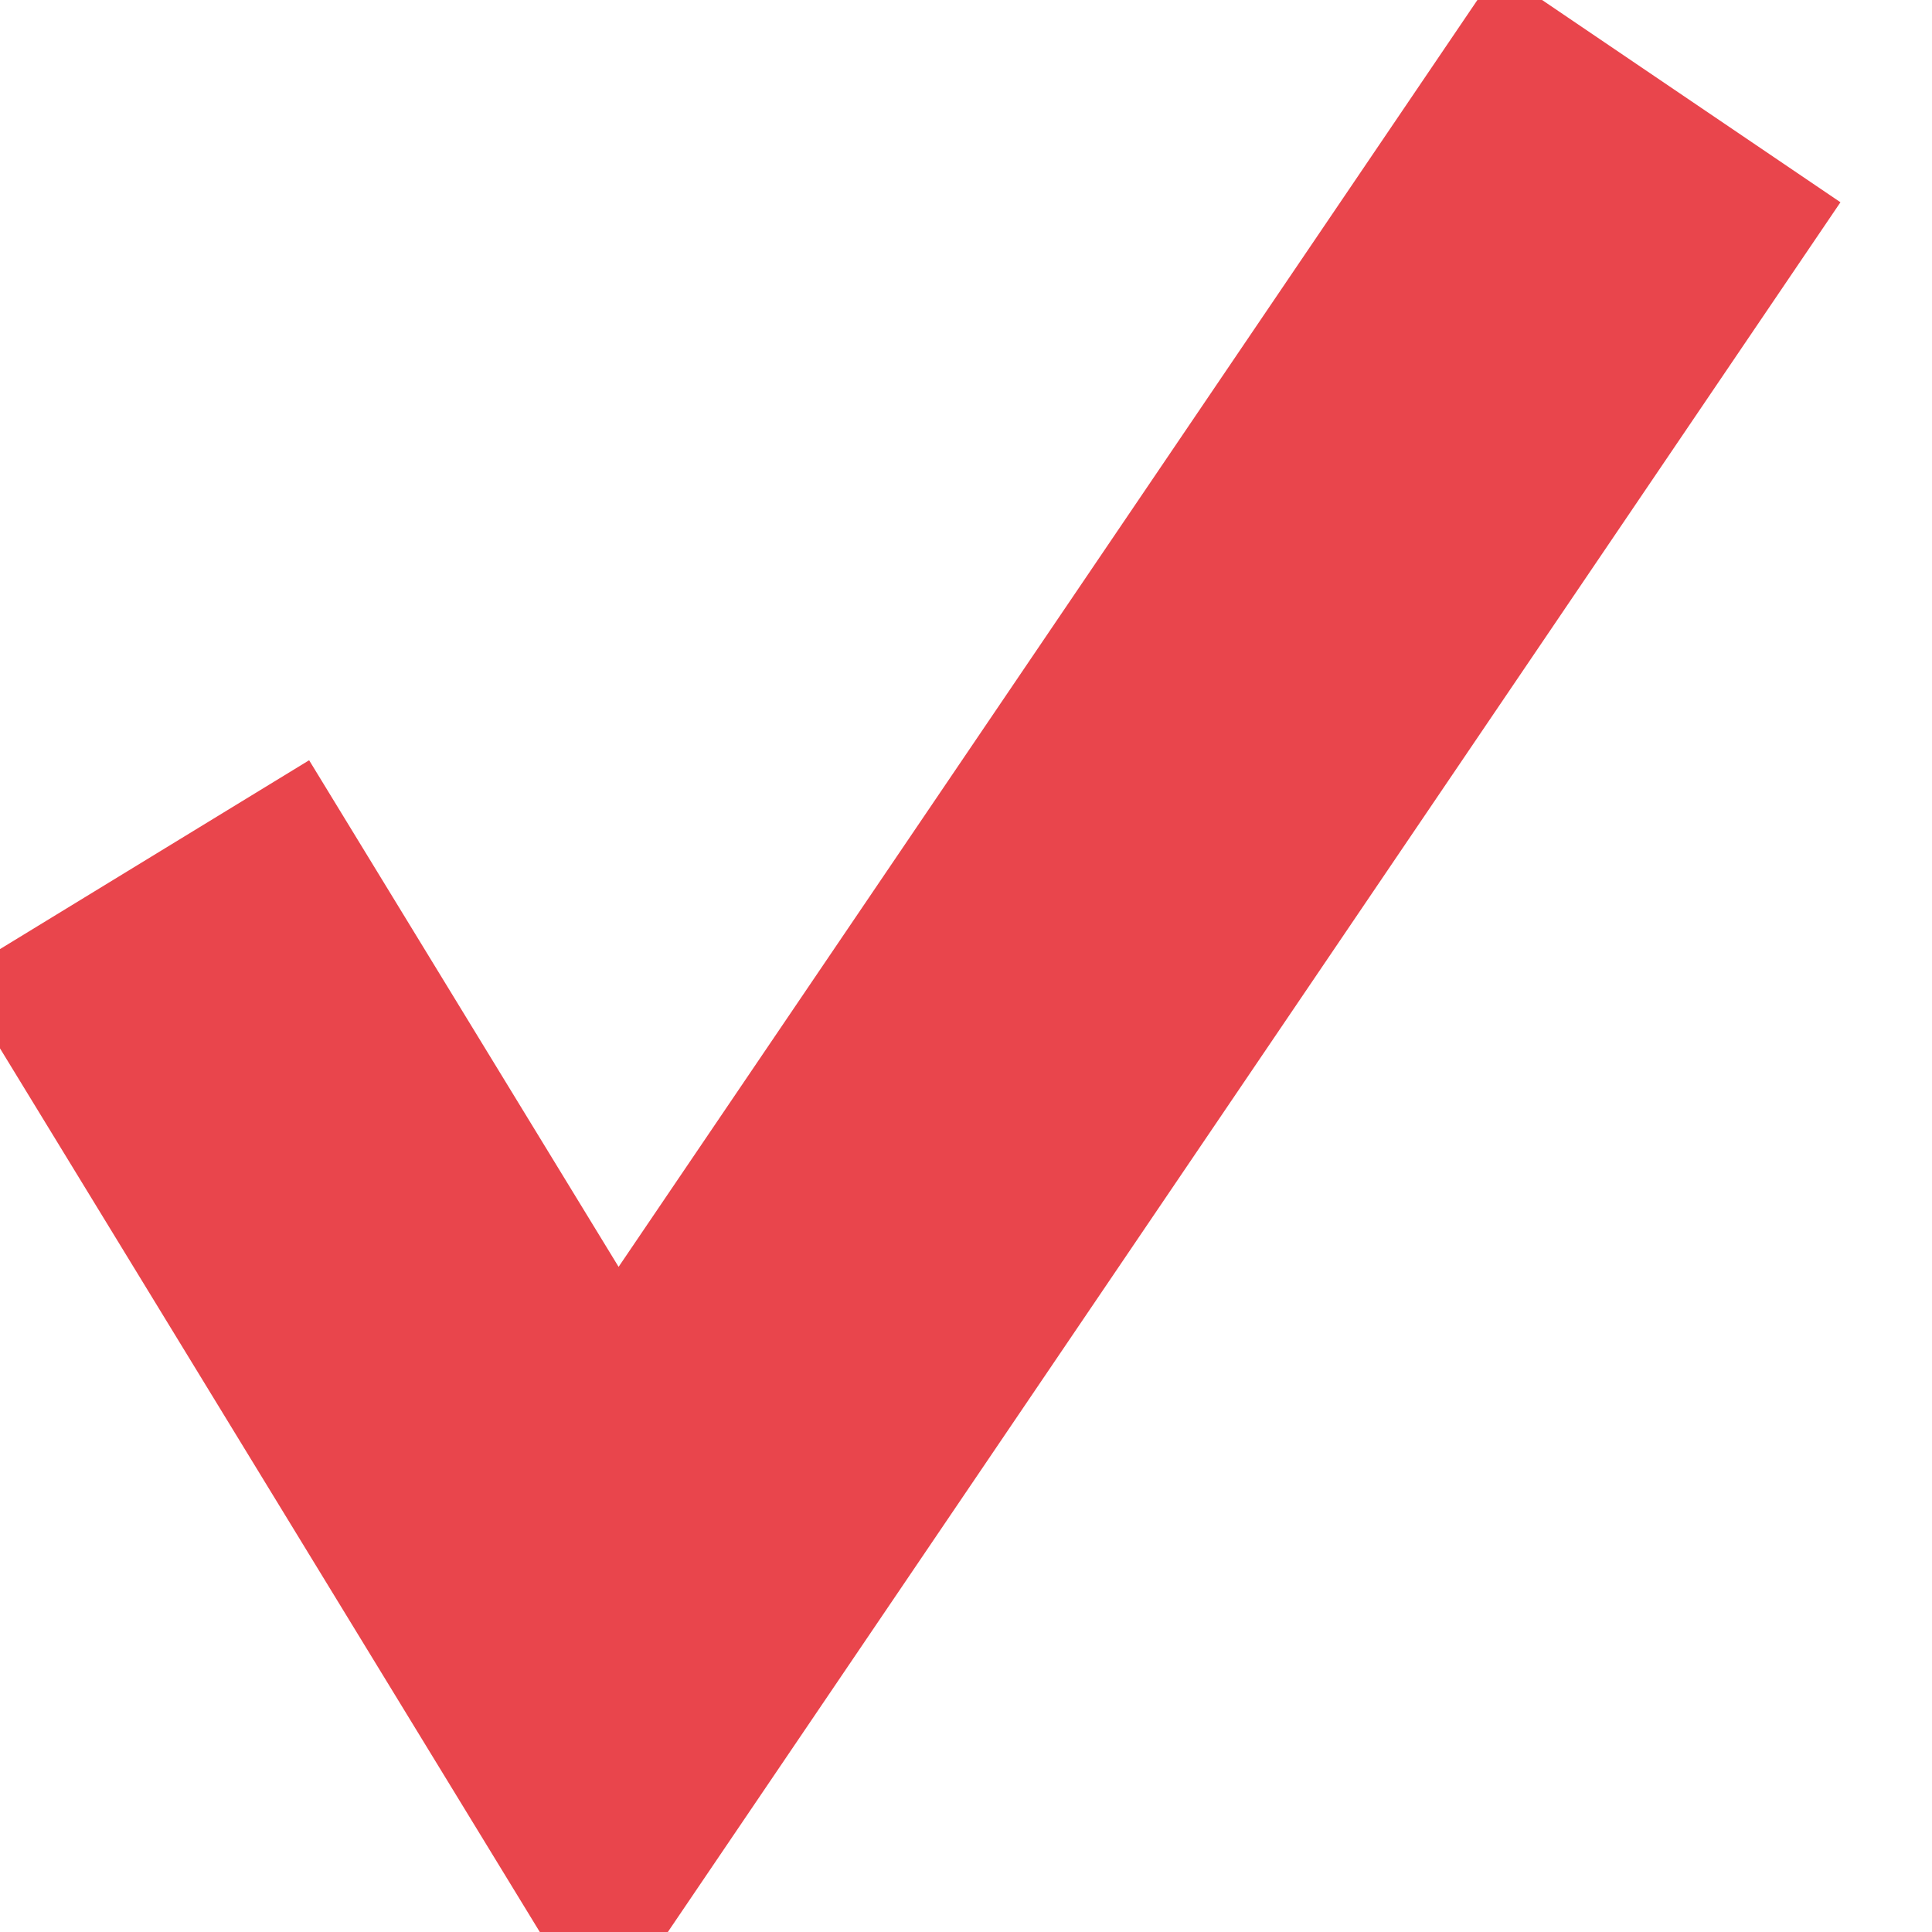
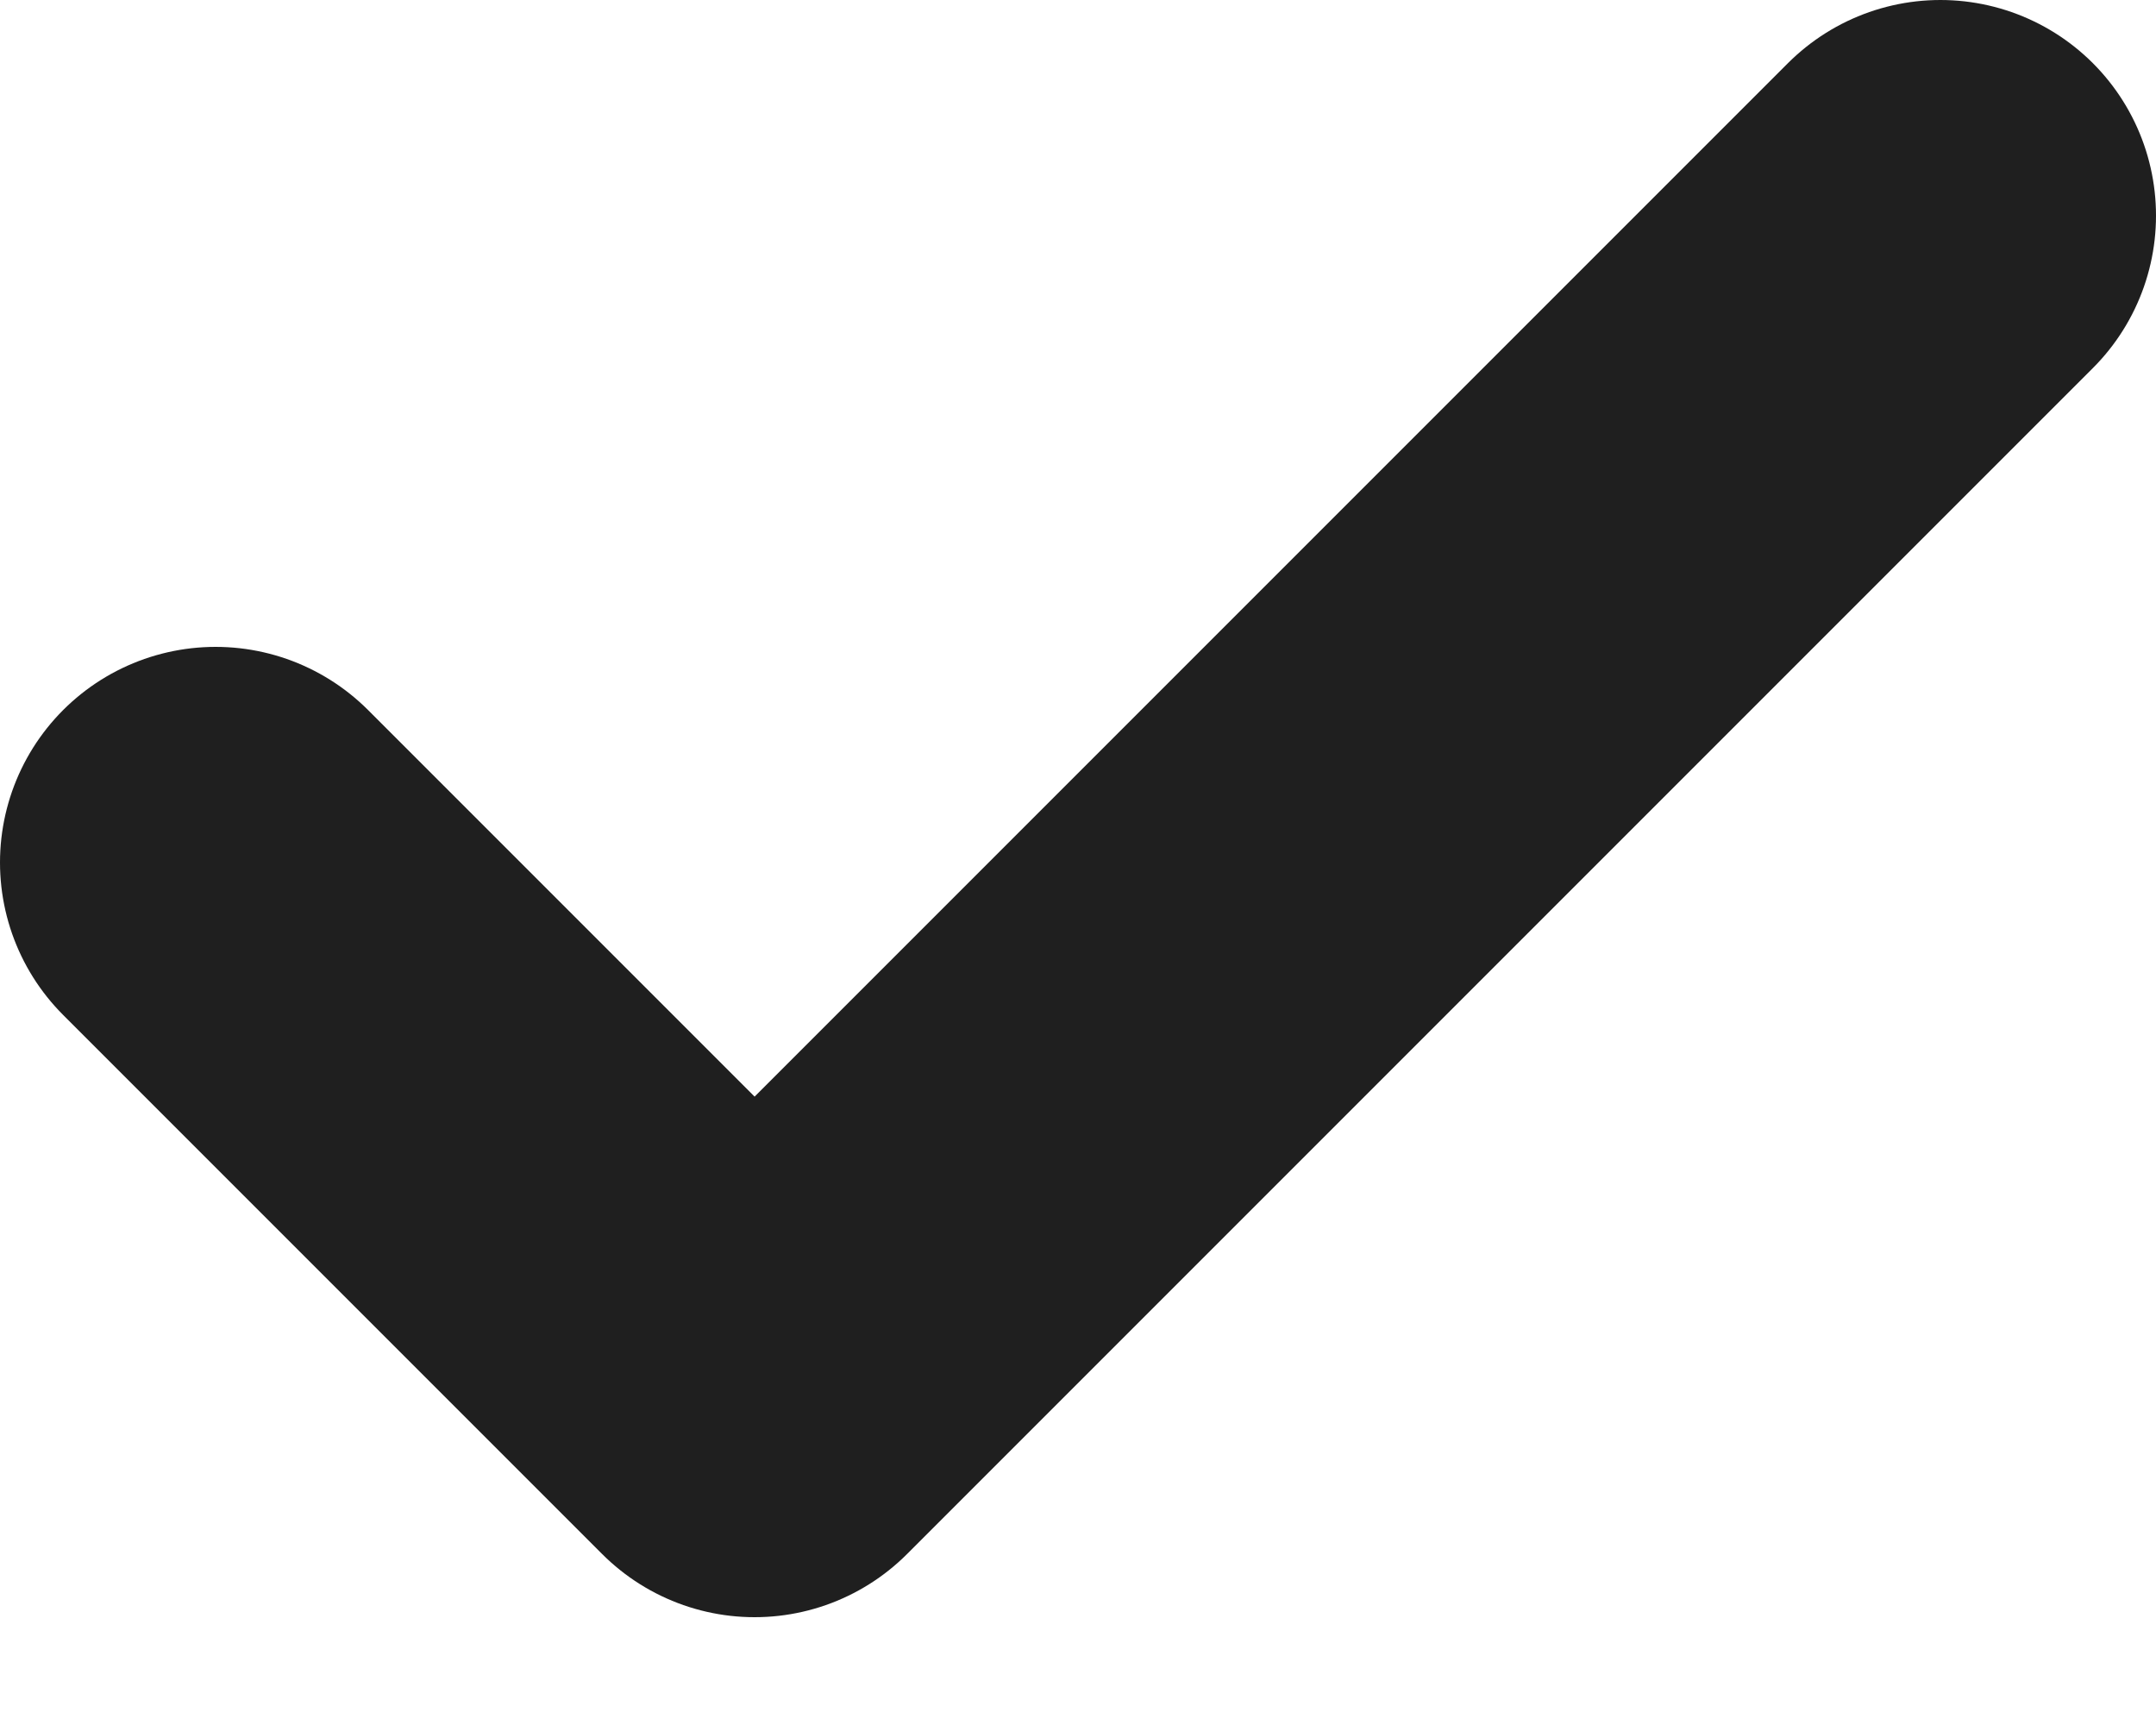
- <svg xmlns="http://www.w3.org/2000/svg" width="14" height="14" viewBox="0 0 14 14" fill="none">
-   <path d="M12.095 0.624L4.417 11.95L0.96 6.291" stroke="#E9454C" stroke-width="3" stroke-miterlimit="10" />
+ <svg xmlns="http://www.w3.org/2000/svg" width="10" height="8" viewBox="0 0 10 8" fill="none">
+   <path d="M9 1L3.5 6.5L1 4" stroke="#1F1F1F" stroke-width="2" stroke-linecap="round" stroke-linejoin="round" />
</svg>
